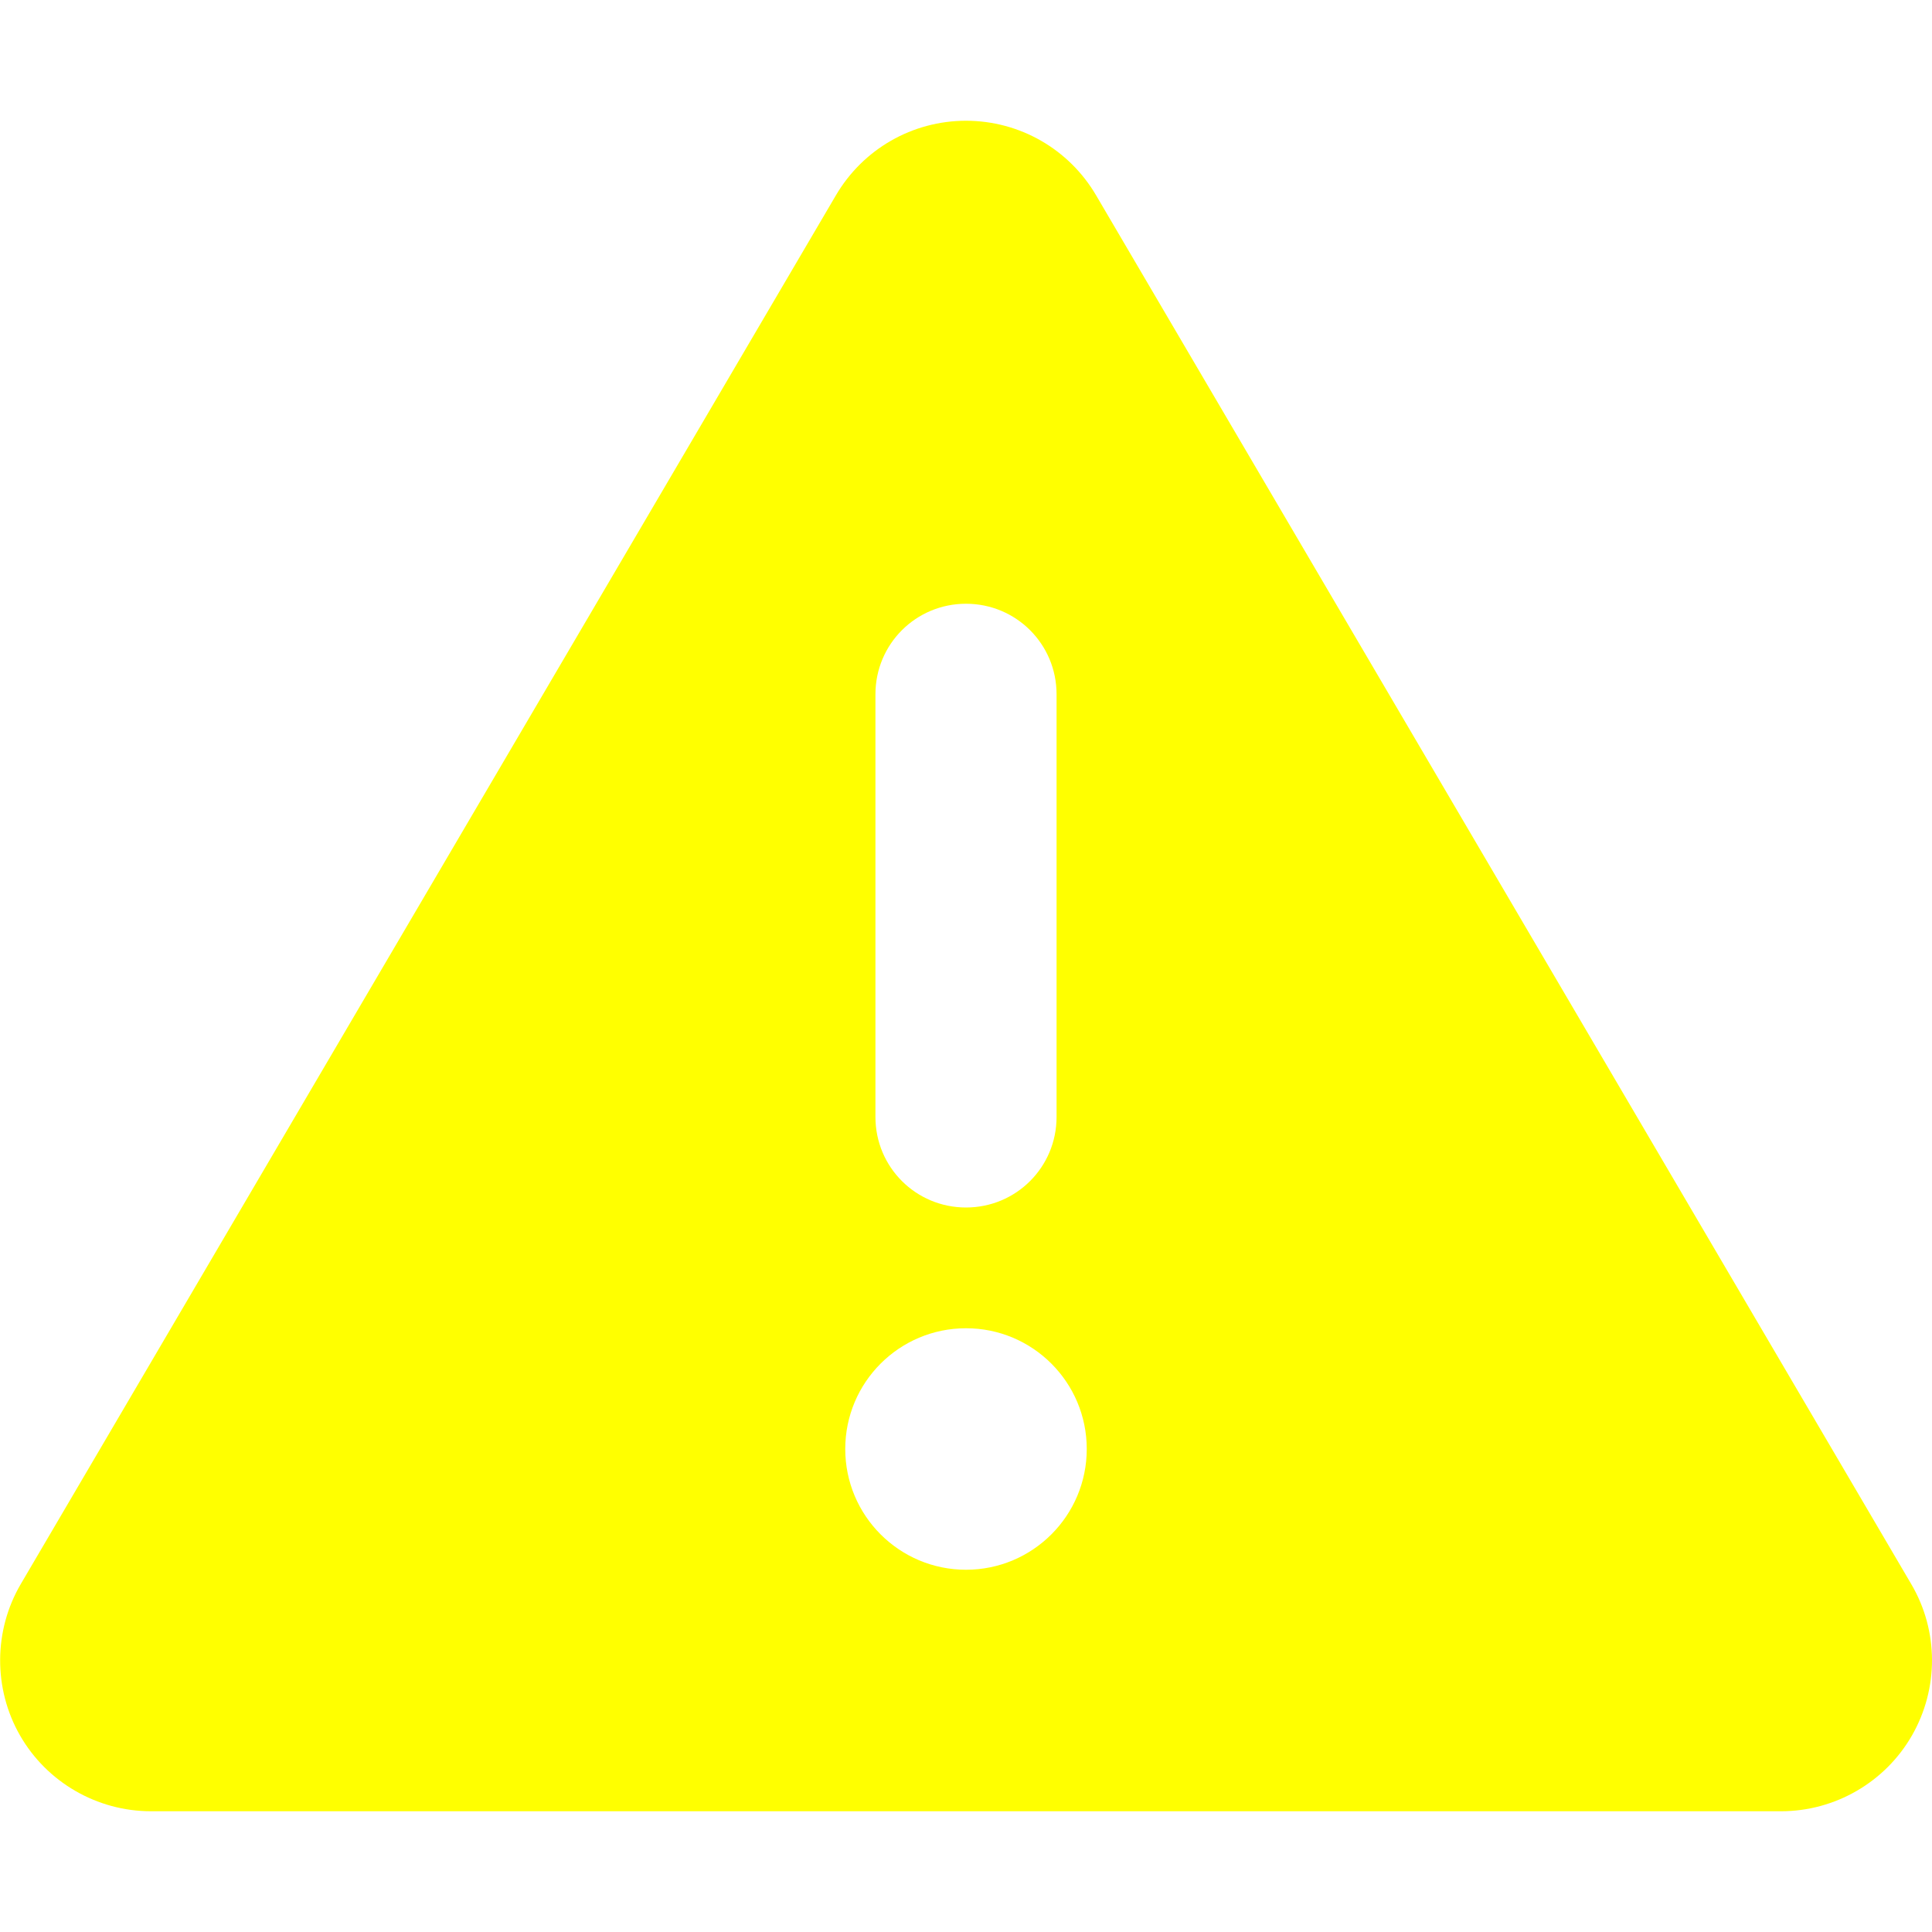
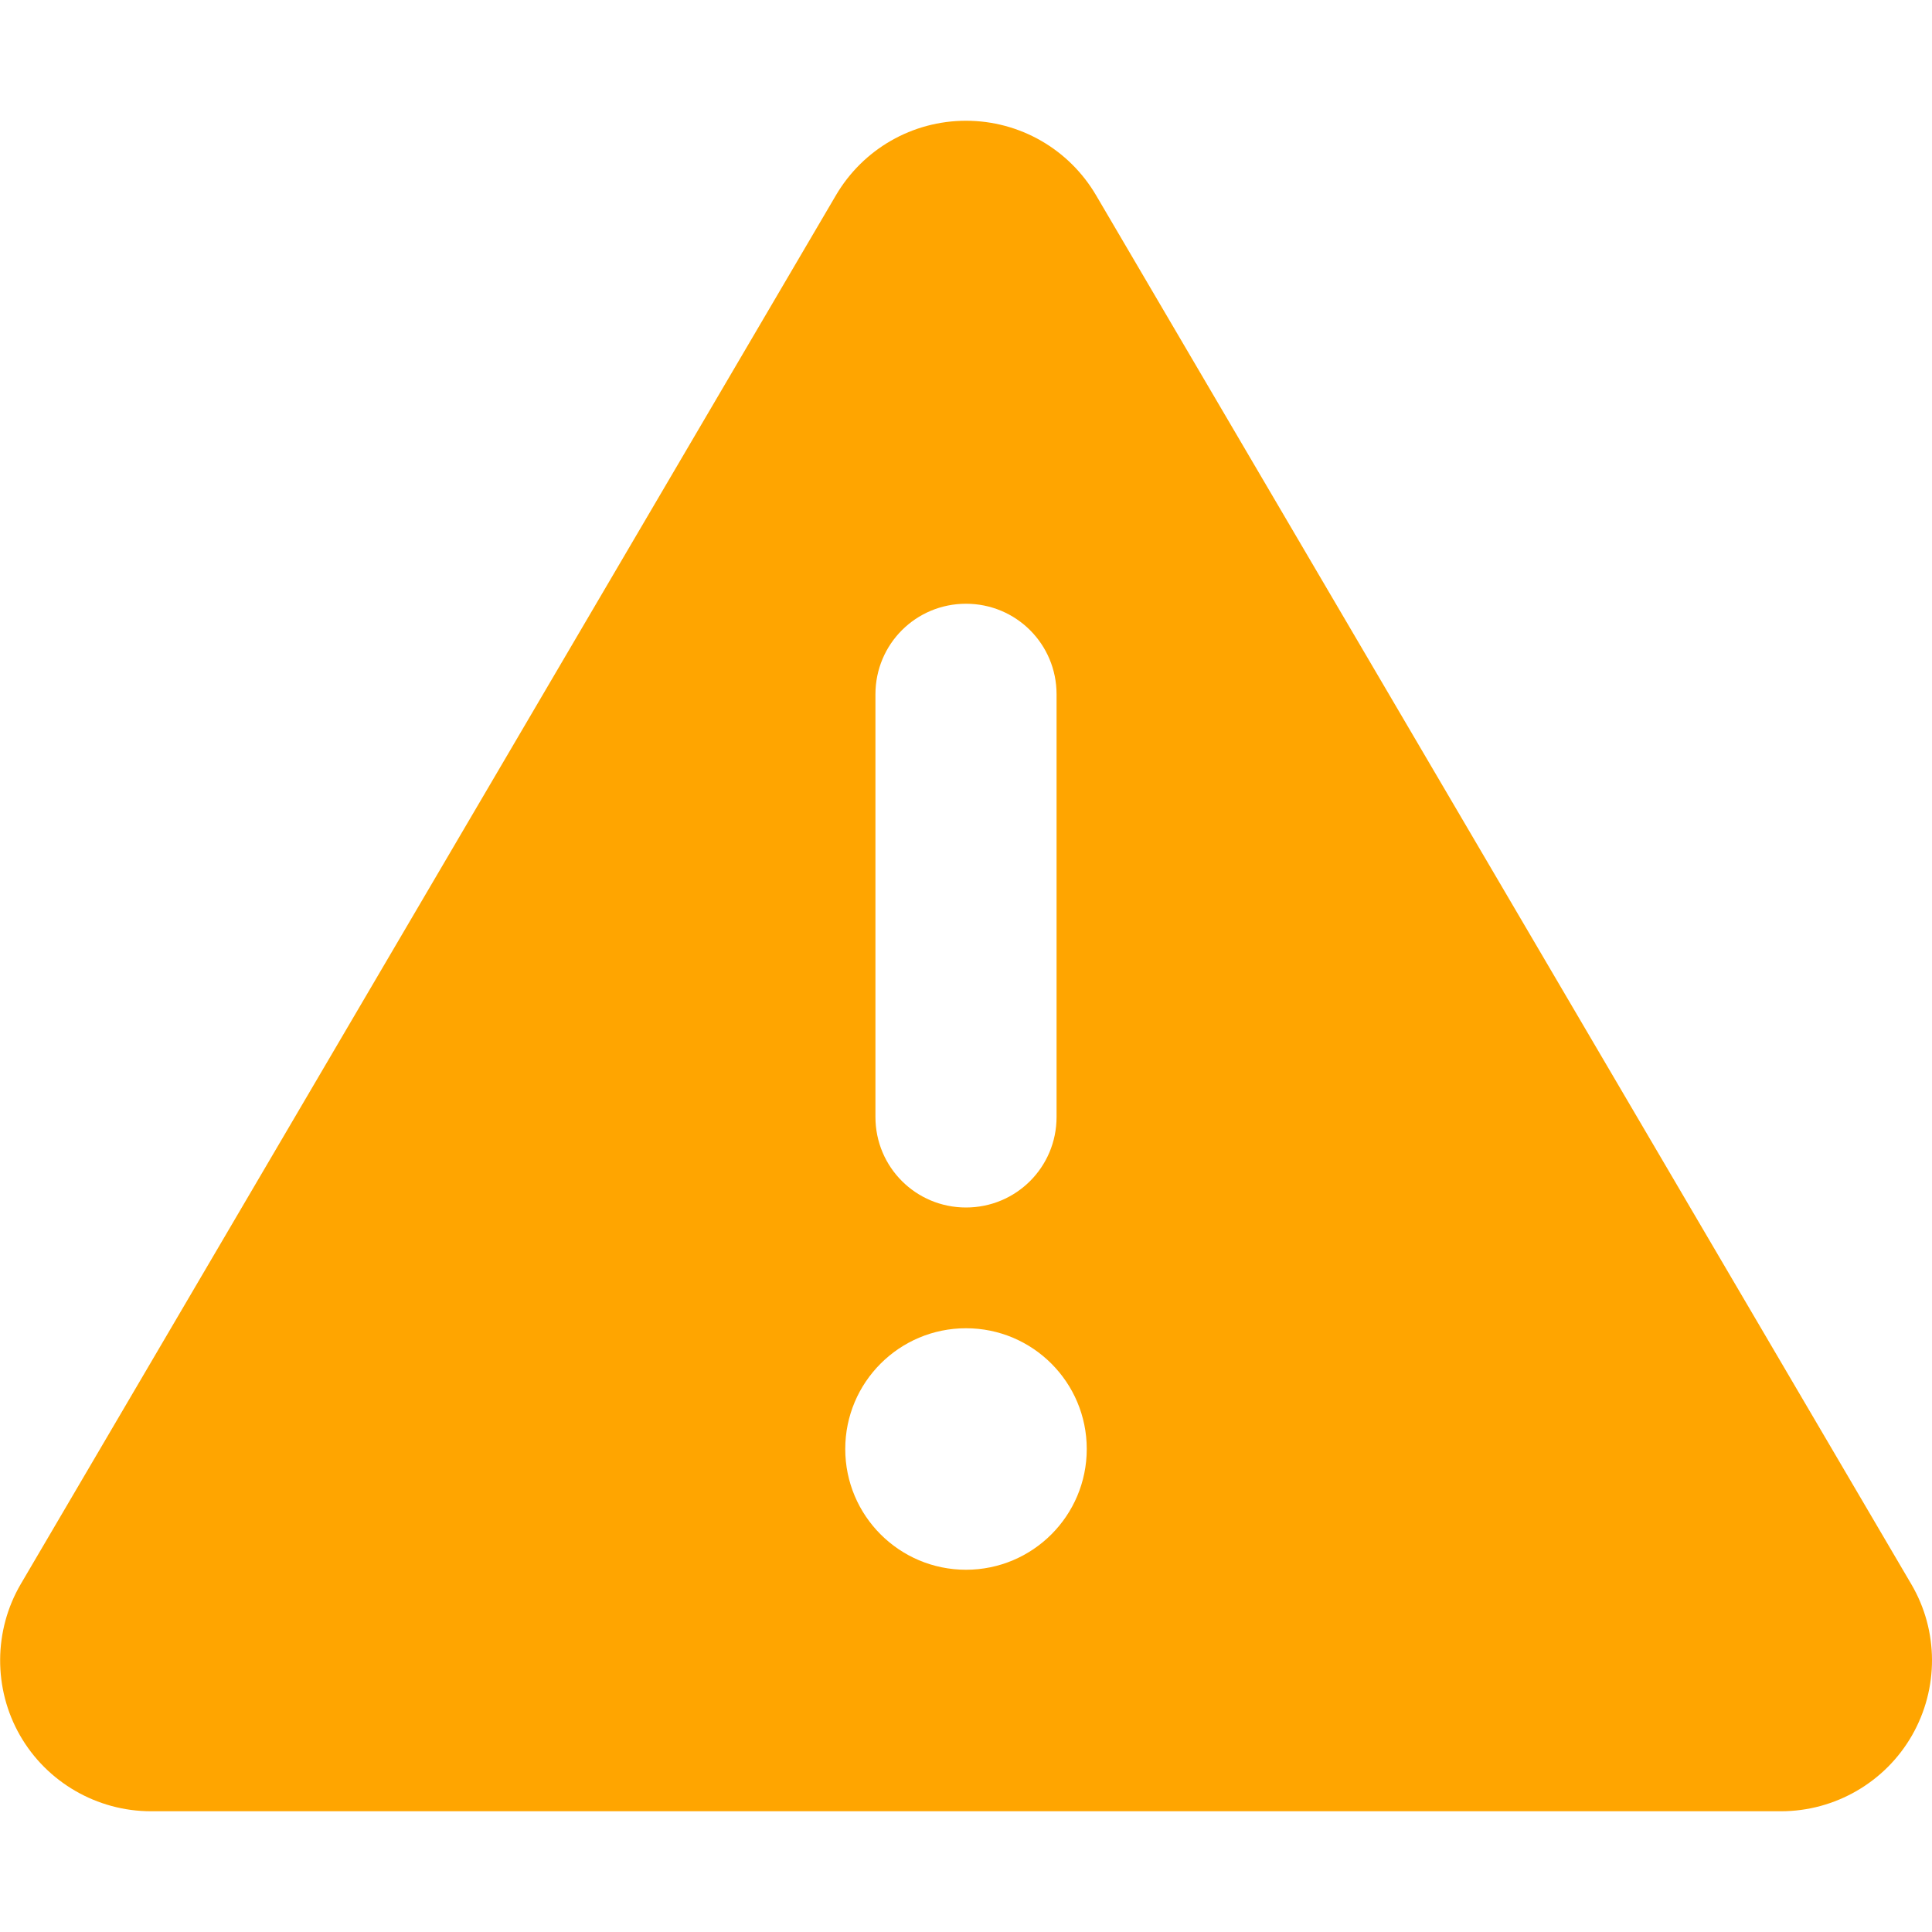
- <svg xmlns="http://www.w3.org/2000/svg" width="30" height="30" fill="yellow" viewBox="0 0 512 512">
+ <svg xmlns="http://www.w3.org/2000/svg" width="20" height="20" fill="orange" viewBox="0 0 512 512">
  <path d="M256 32c14.2 0 27.3 7.5 34.5 19.8l216 368c7.3 12.4 7.3 27.7 .2 40.1S486.3 480 472 480H40c-14.3 0-27.6-7.7-34.7-20.1s-7-27.8 .2-40.1l216-368C228.7 39.5 241.8 32 256 32zm0 128c-13.3 0-24 10.7-24 24V296c0 13.3 10.7 24 24 24s24-10.7 24-24V184c0-13.3-10.7-24-24-24zm32 224a32 32 0 1 0 -64 0 32 32 0 1 0 64 0z" />
</svg>
